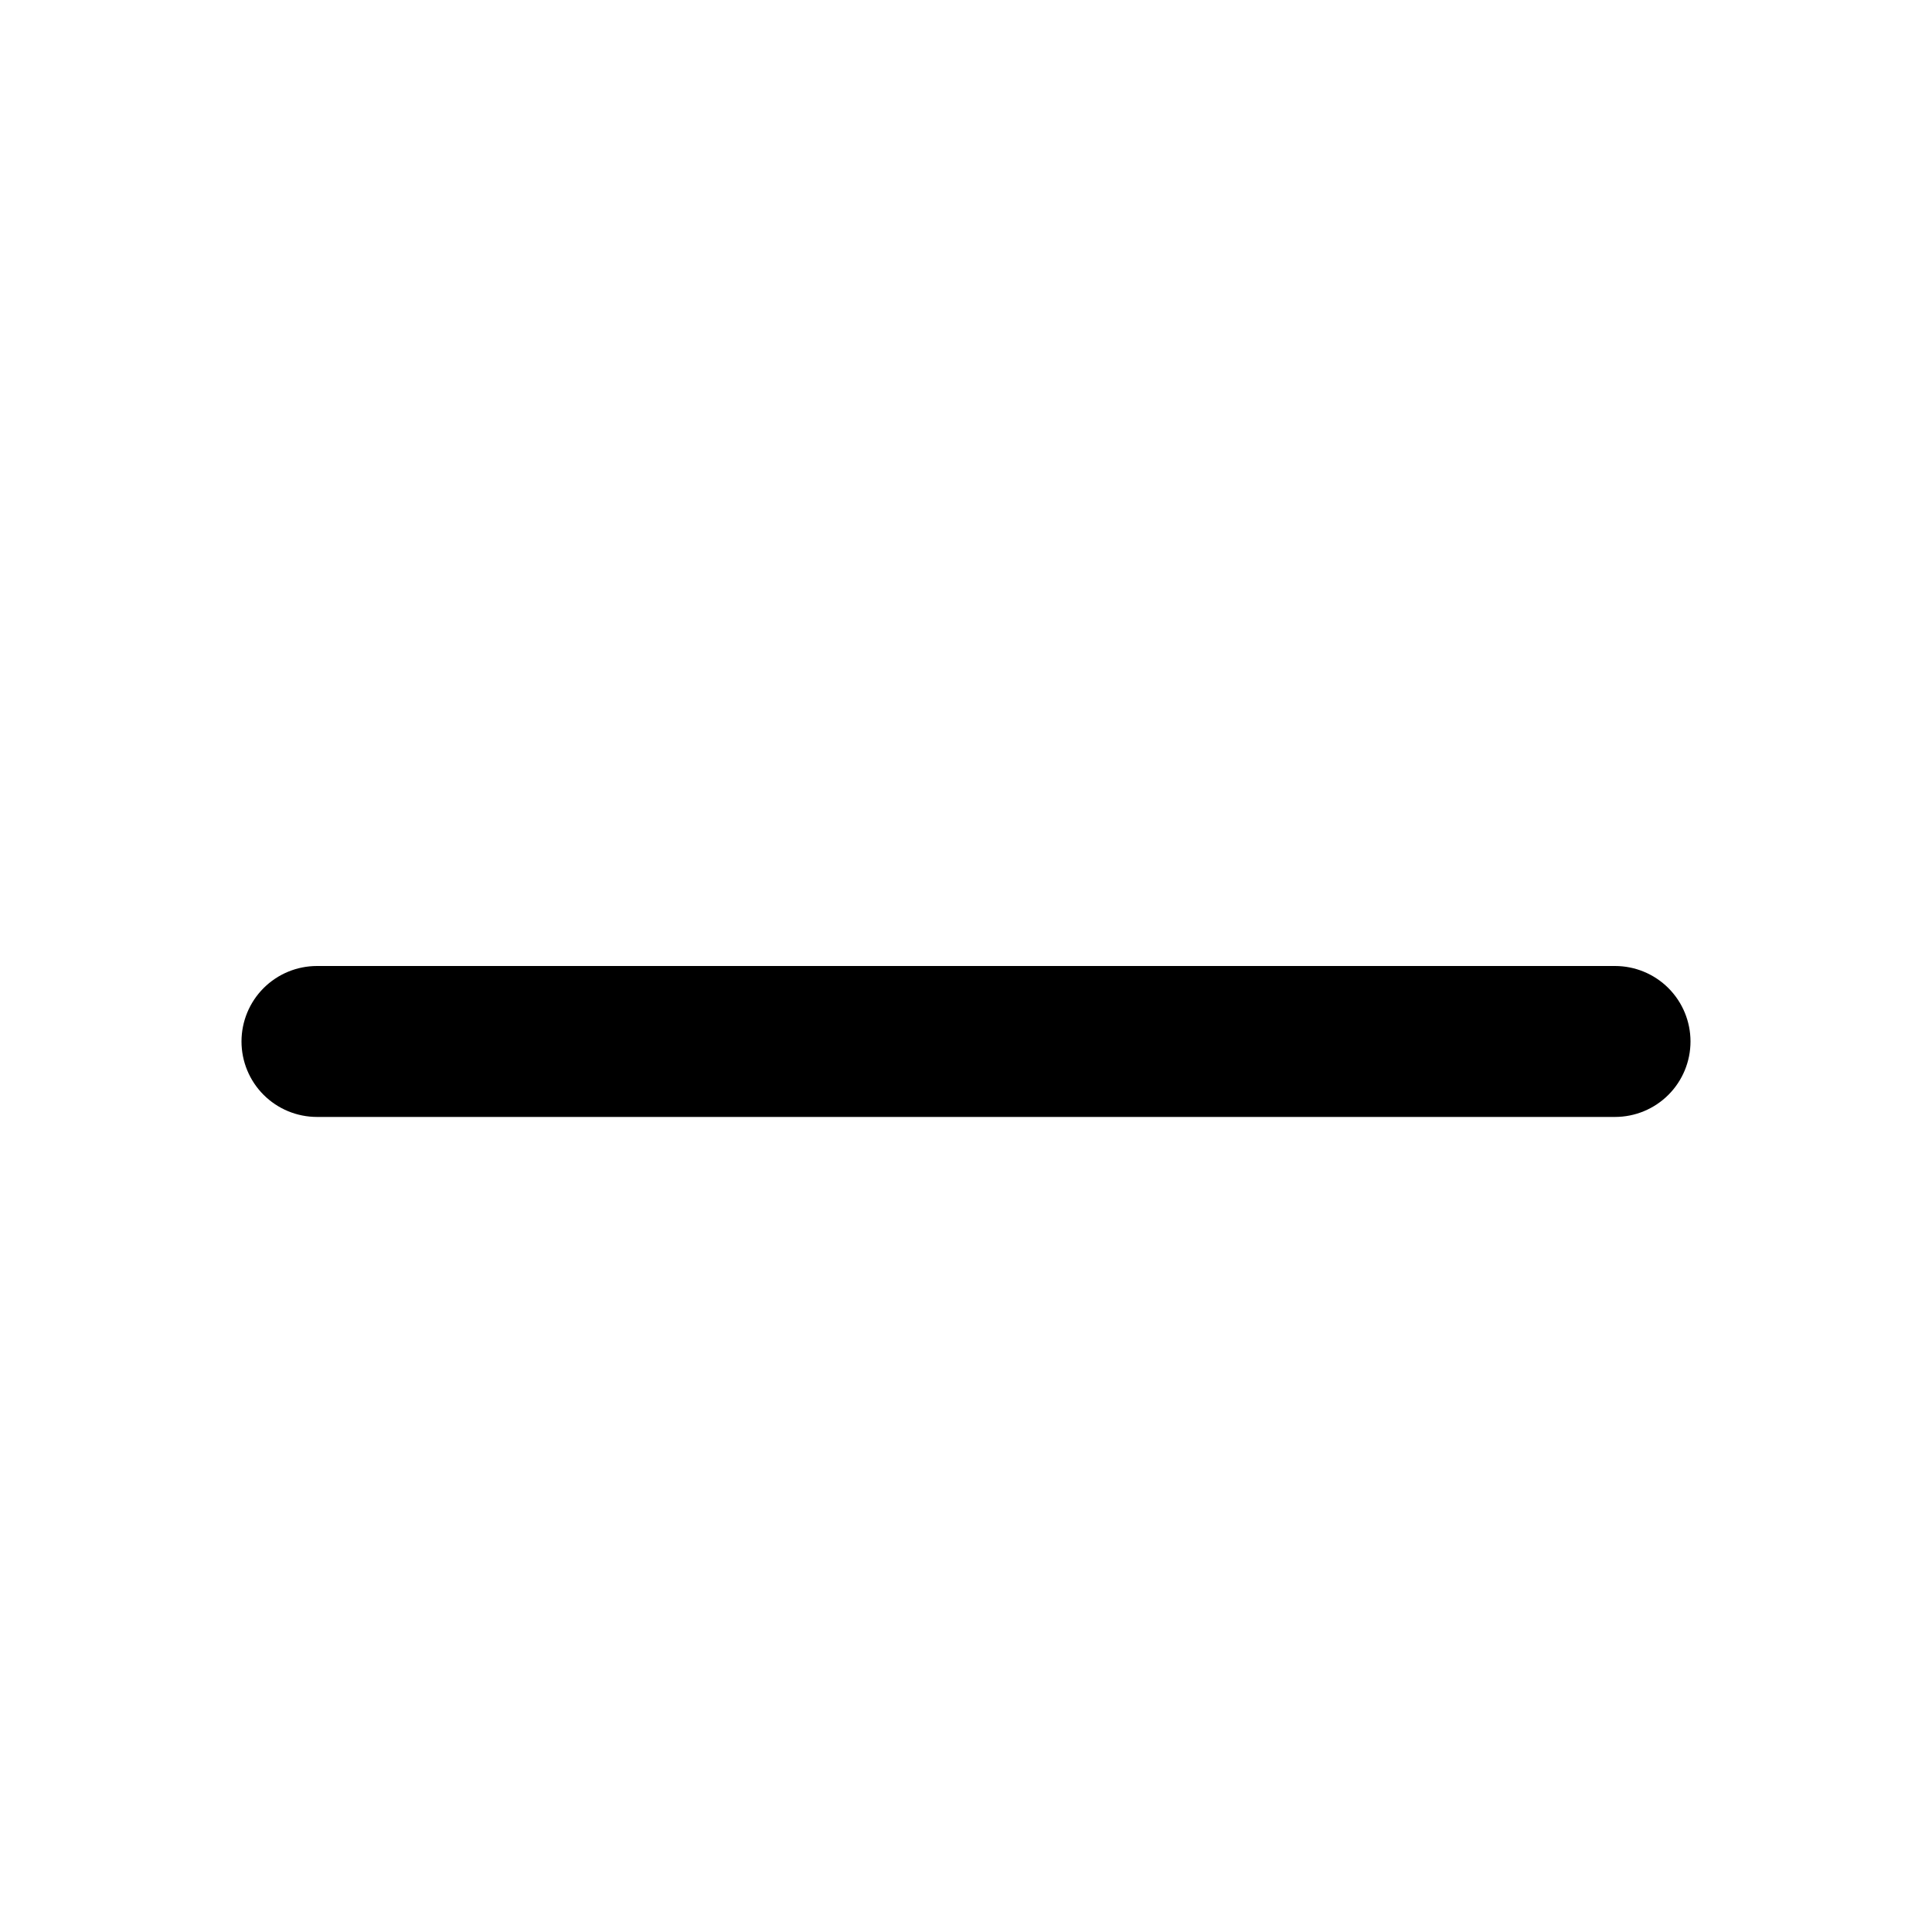
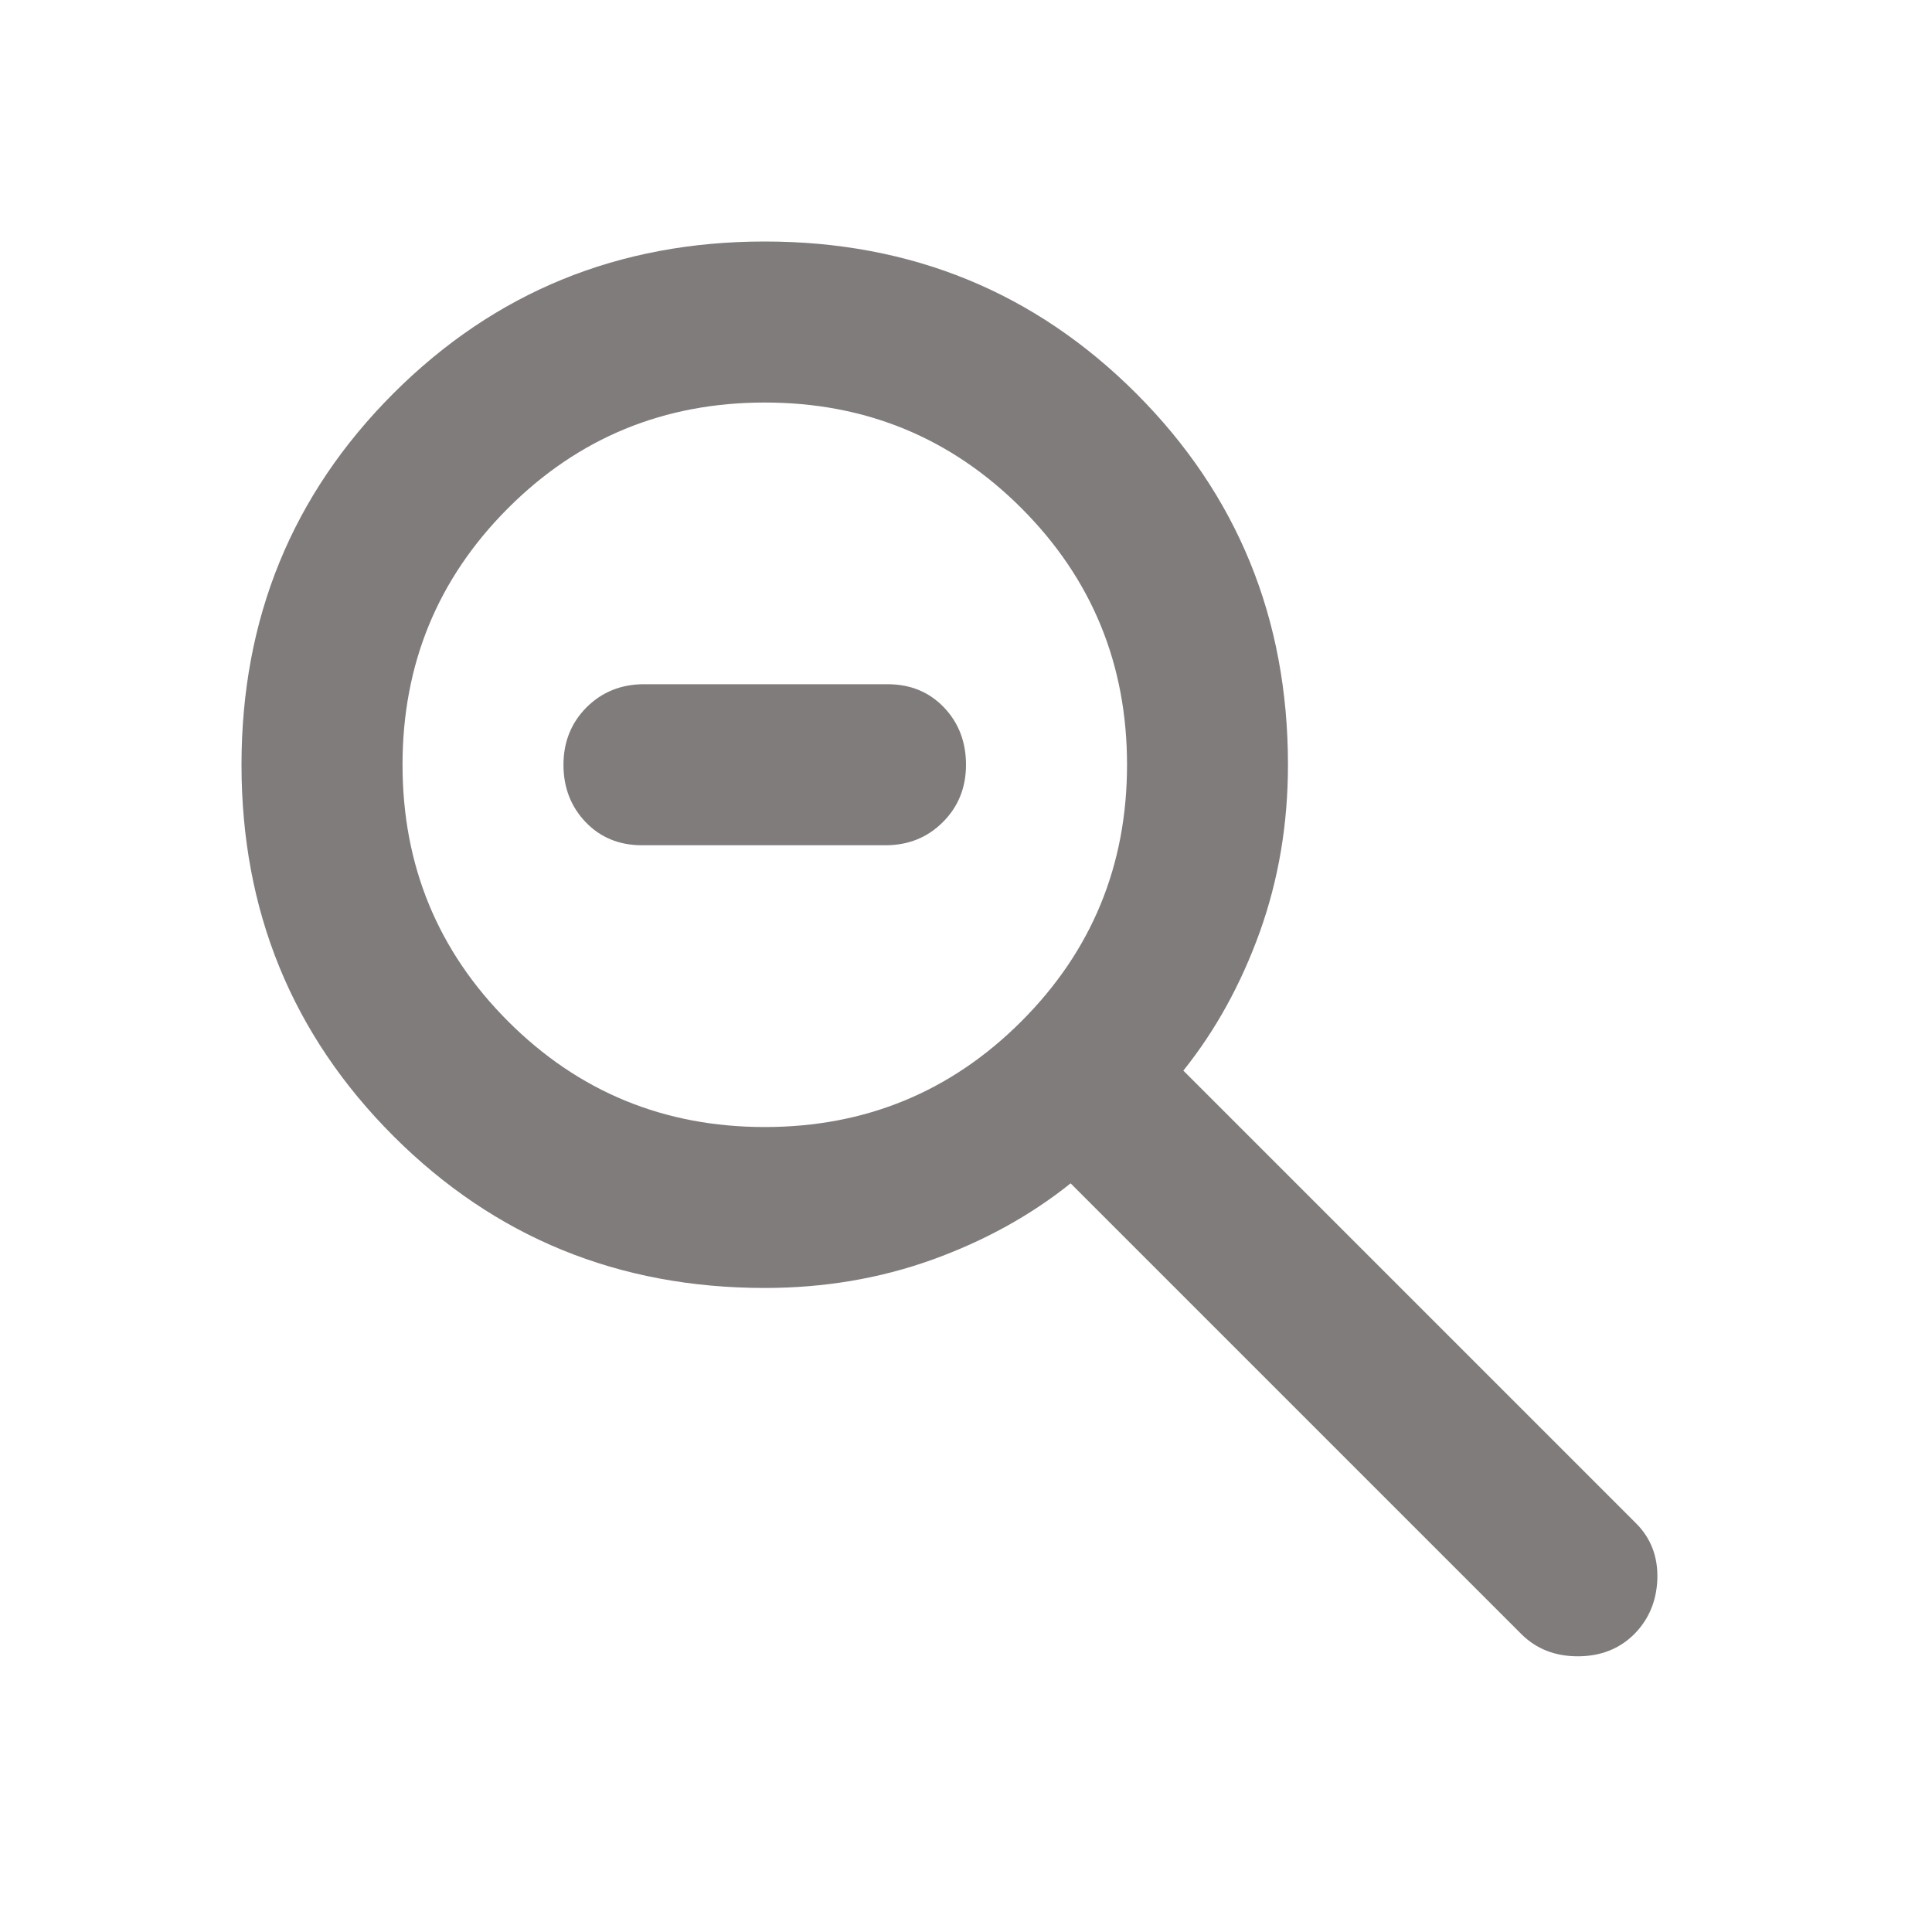
- <svg xmlns="http://www.w3.org/2000/svg" width="16" height="16" viewBox="0 0 16 16" fill="none">
-   <path d="M13.375 9.25C13.541 9.25 13.7 9.184 13.817 9.067C13.934 8.95 14 8.791 14 8.625C14 8.459 13.934 8.3 13.817 8.183C13.7 8.066 13.541 8 13.375 8H2.625C2.459 8 2.3 8.066 2.183 8.183C2.066 8.3 2 8.459 2 8.625C2 8.791 2.066 8.95 2.183 9.067C2.3 9.184 2.459 9.25 2.625 9.25H13.375Z" fill="black" />
+ <svg xmlns="http://www.w3.org/2000/svg" width="20" height="20" viewBox="0 0 20 20" fill="none">
+   <path d="M15.75 16.917L11.083 12.25C10.667 12.583 10.188 12.847 9.646 13.042C9.104 13.236 8.528 13.333 7.917 13.333C6.403 13.333 5.122 12.809 4.073 11.761C3.024 10.712 2.5 9.431 2.5 7.917C2.5 6.403 3.024 5.121 4.073 4.072C5.122 3.024 6.403 2.5 7.917 2.5C9.431 2.5 10.712 3.024 11.761 4.072C12.809 5.121 13.333 6.403 13.333 7.917C13.333 8.528 13.236 9.104 13.042 9.646C12.847 10.188 12.583 10.667 12.25 11.083L16.938 15.771C17.09 15.924 17.163 16.114 17.157 16.343C17.149 16.573 17.069 16.764 16.917 16.917C16.764 17.069 16.569 17.146 16.333 17.146C16.097 17.146 15.903 17.069 15.75 16.917ZM7.917 11.667C8.958 11.667 9.844 11.302 10.573 10.573C11.302 9.844 11.667 8.958 11.667 7.917C11.667 6.875 11.302 5.989 10.573 5.26C9.844 4.531 8.958 4.167 7.917 4.167C6.875 4.167 5.989 4.531 5.26 5.26C4.531 5.989 4.167 6.875 4.167 7.917C4.167 8.958 4.531 9.844 5.26 10.573C5.989 11.302 6.875 11.667 7.917 11.667ZM6.646 8.75C6.41 8.75 6.215 8.67 6.062 8.51C5.91 8.351 5.833 8.153 5.833 7.917C5.833 7.681 5.913 7.482 6.072 7.322C6.232 7.163 6.431 7.083 6.667 7.083H9.188C9.424 7.083 9.618 7.163 9.771 7.322C9.924 7.482 10 7.681 10 7.917C10 8.153 9.92 8.351 9.761 8.51C9.601 8.67 9.403 8.75 9.167 8.75H6.646Z" fill="#2E2626" fill-opacity="0.6" />
</svg>
